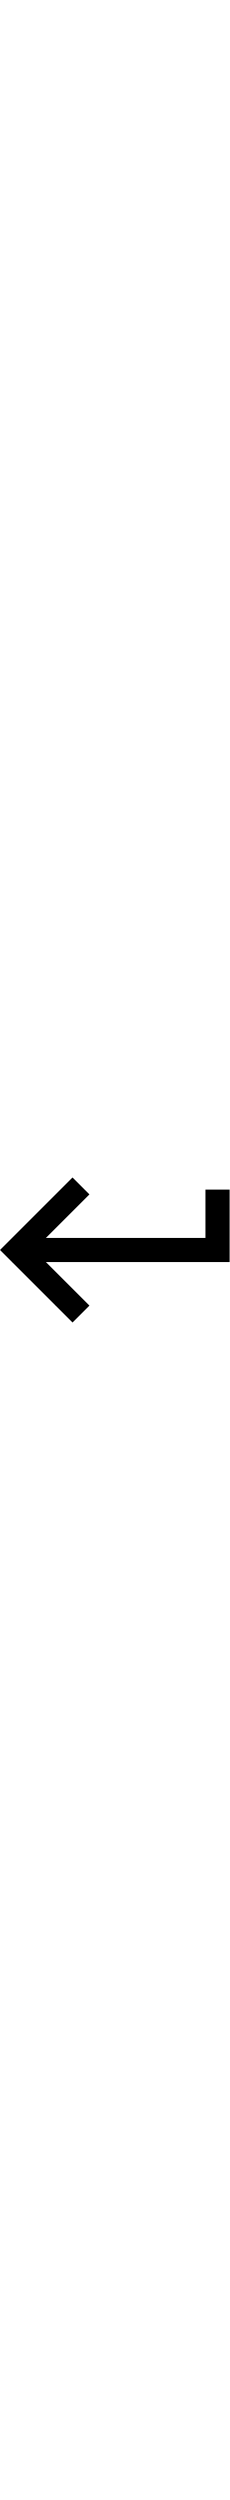
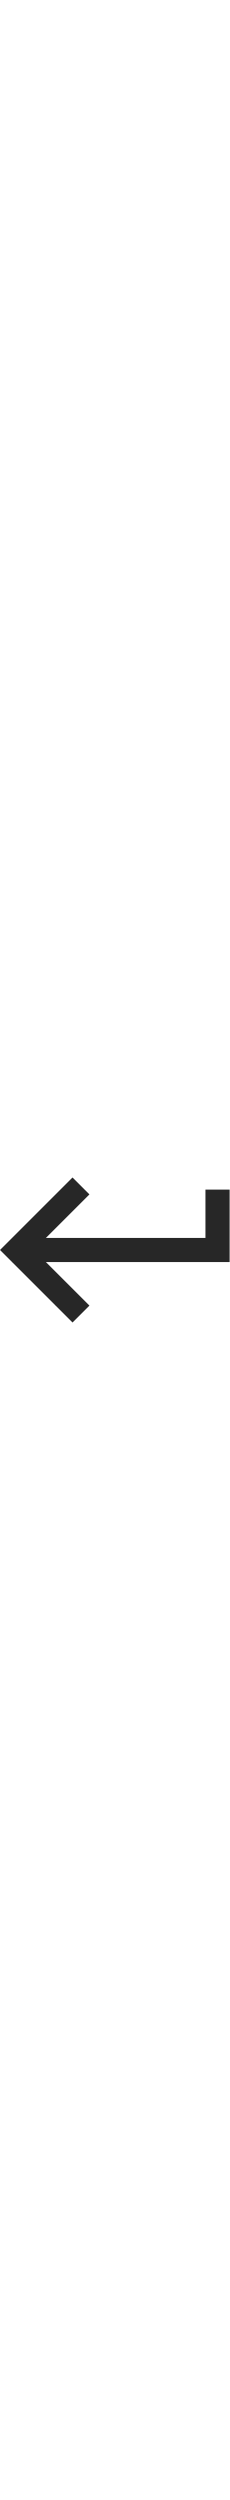
- <svg xmlns="http://www.w3.org/2000/svg" version="1.1" id="Capa_1" x="0px" y="0px" width="44.5px" height="484.5px" viewBox="0 0 484.5 484.5" style="enable-background:new 0 0 484.5 484.5;" xml:space="preserve">
+ <svg xmlns="http://www.w3.org/2000/svg" version="1.1" id="Capa_1" x="0px" y="0px" width="44.5px" height="484.5px" viewBox="0 0 484.5 484.5" fill="#272727" xml:space="preserve">
  <g id="keyboard-return">
    <polygon points="433.5,114.75 433.5,216.75 96.9,216.75 188.7,124.95 153,89.25 0,242.25 153,395.25 188.7,359.55 96.9,267.75     484.5,267.75 484.5,114.75" />
  </g>
</svg>
